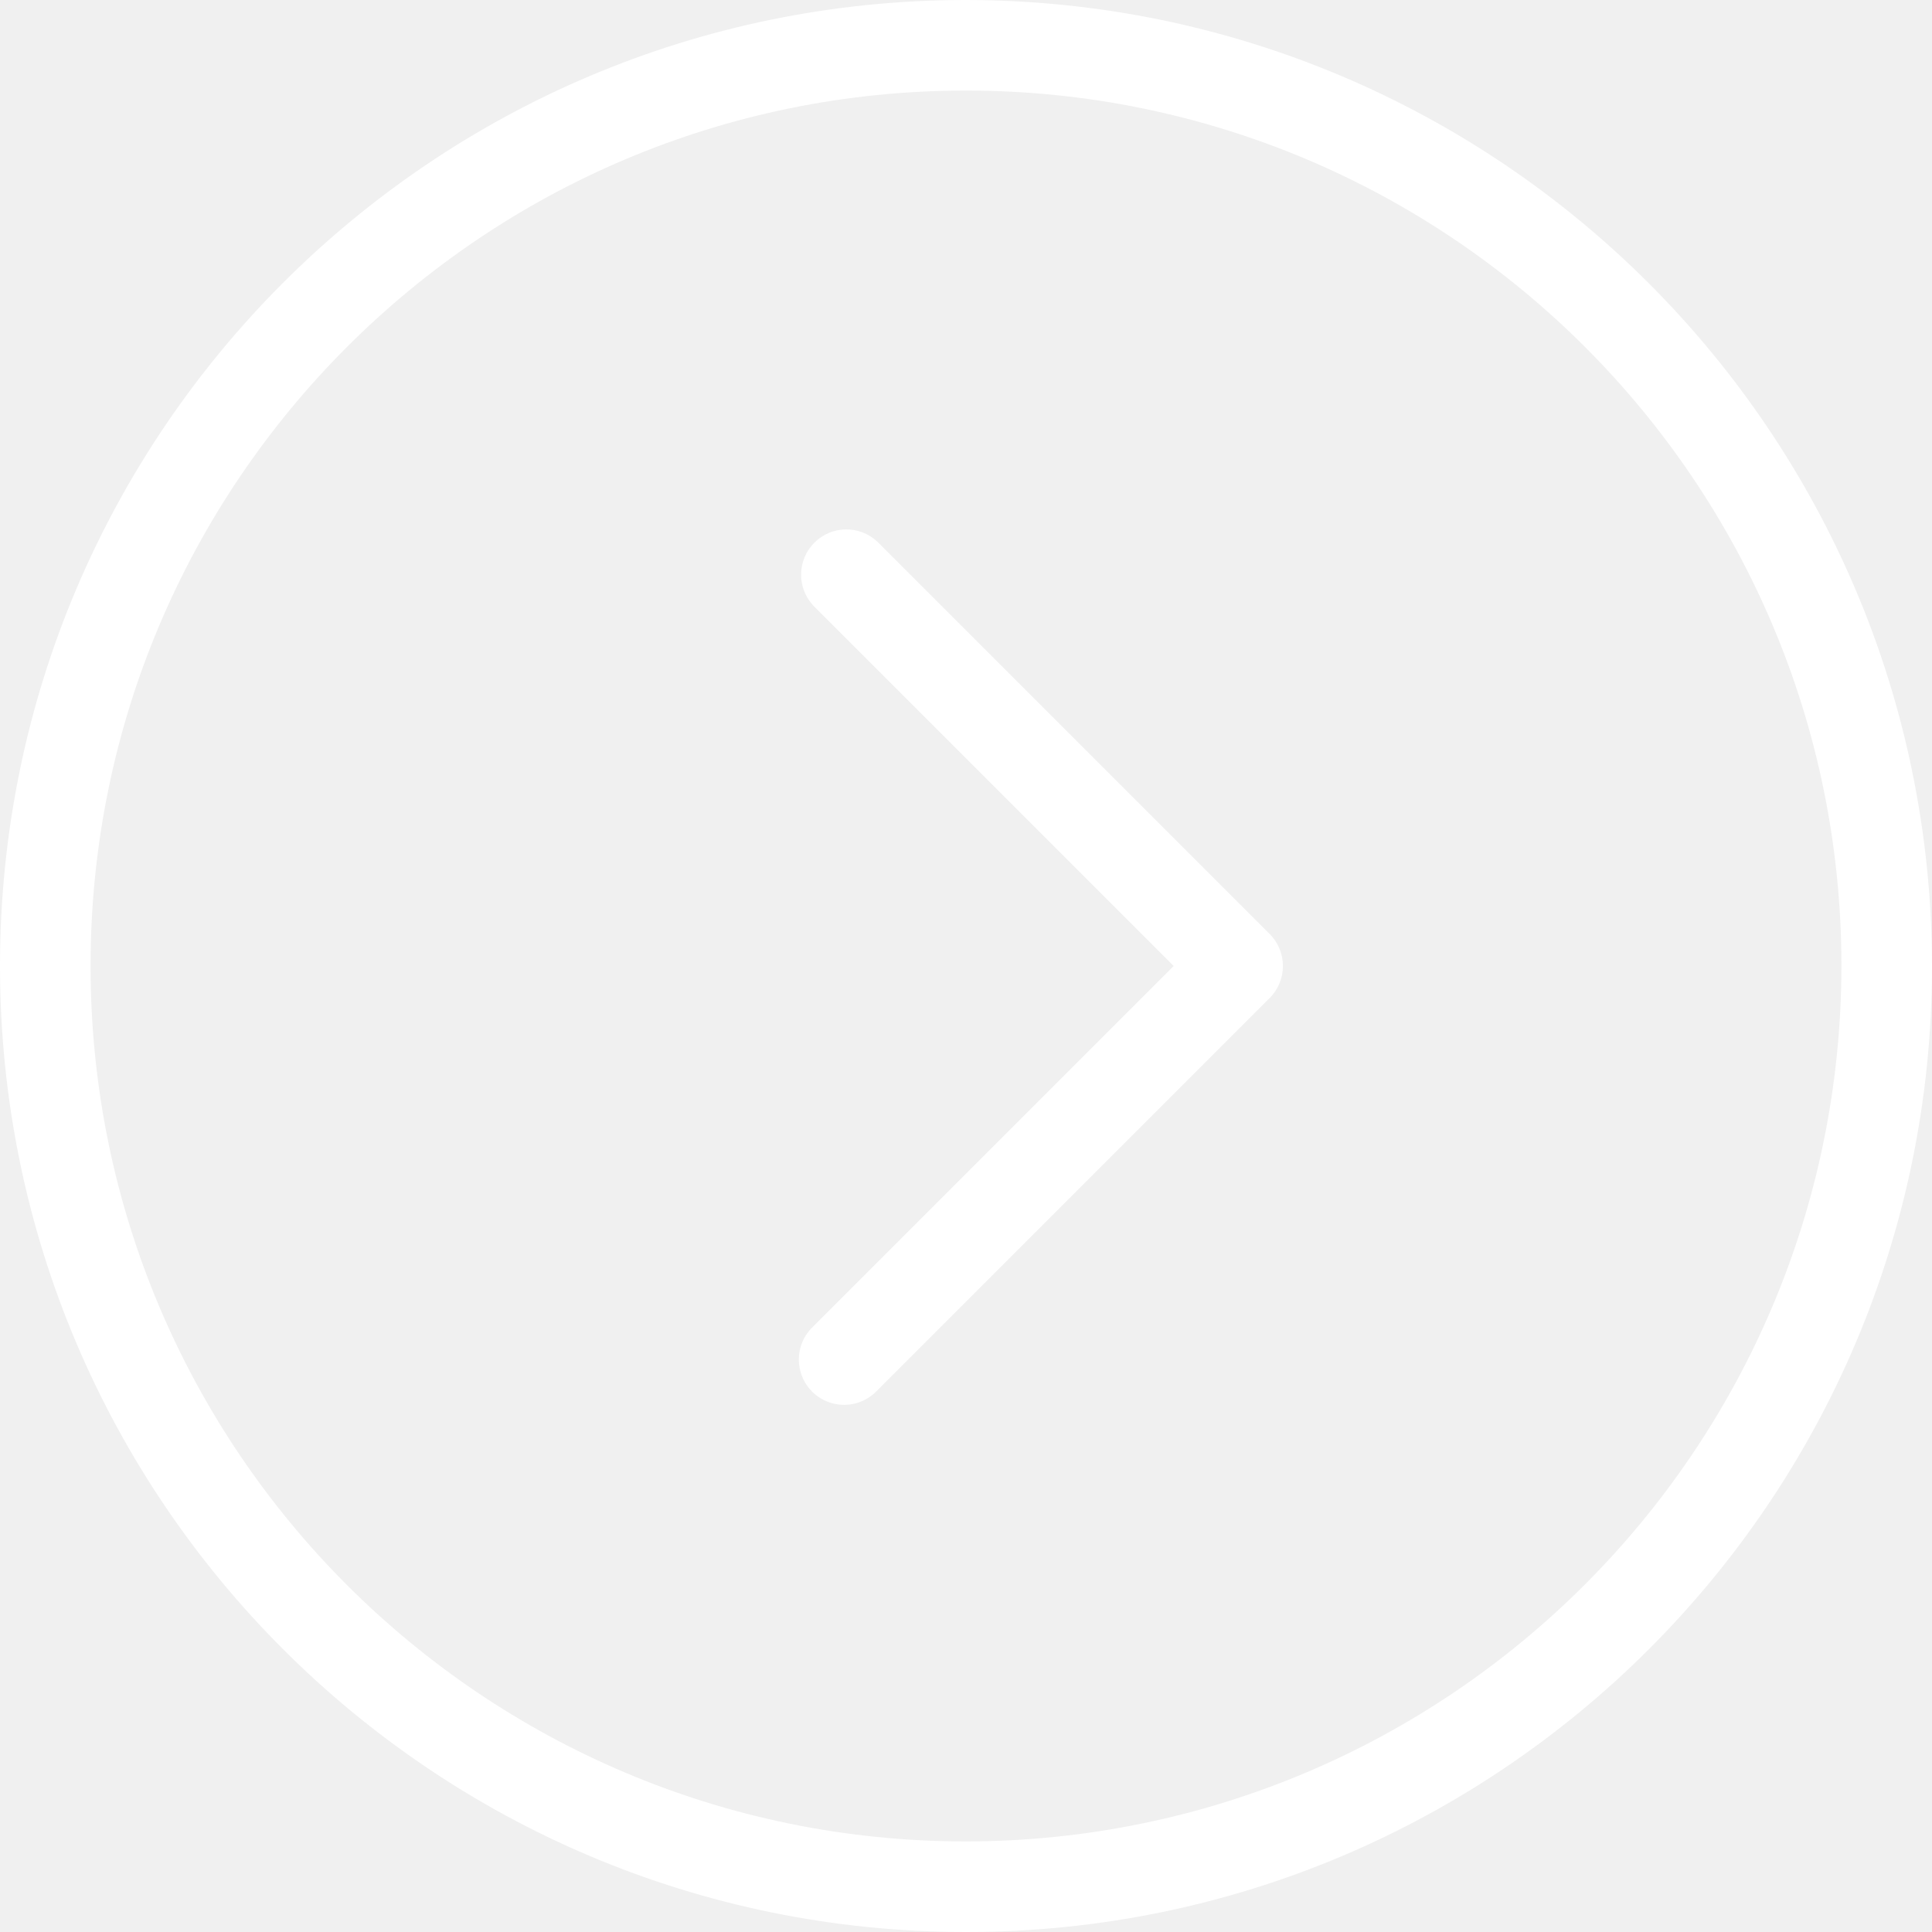
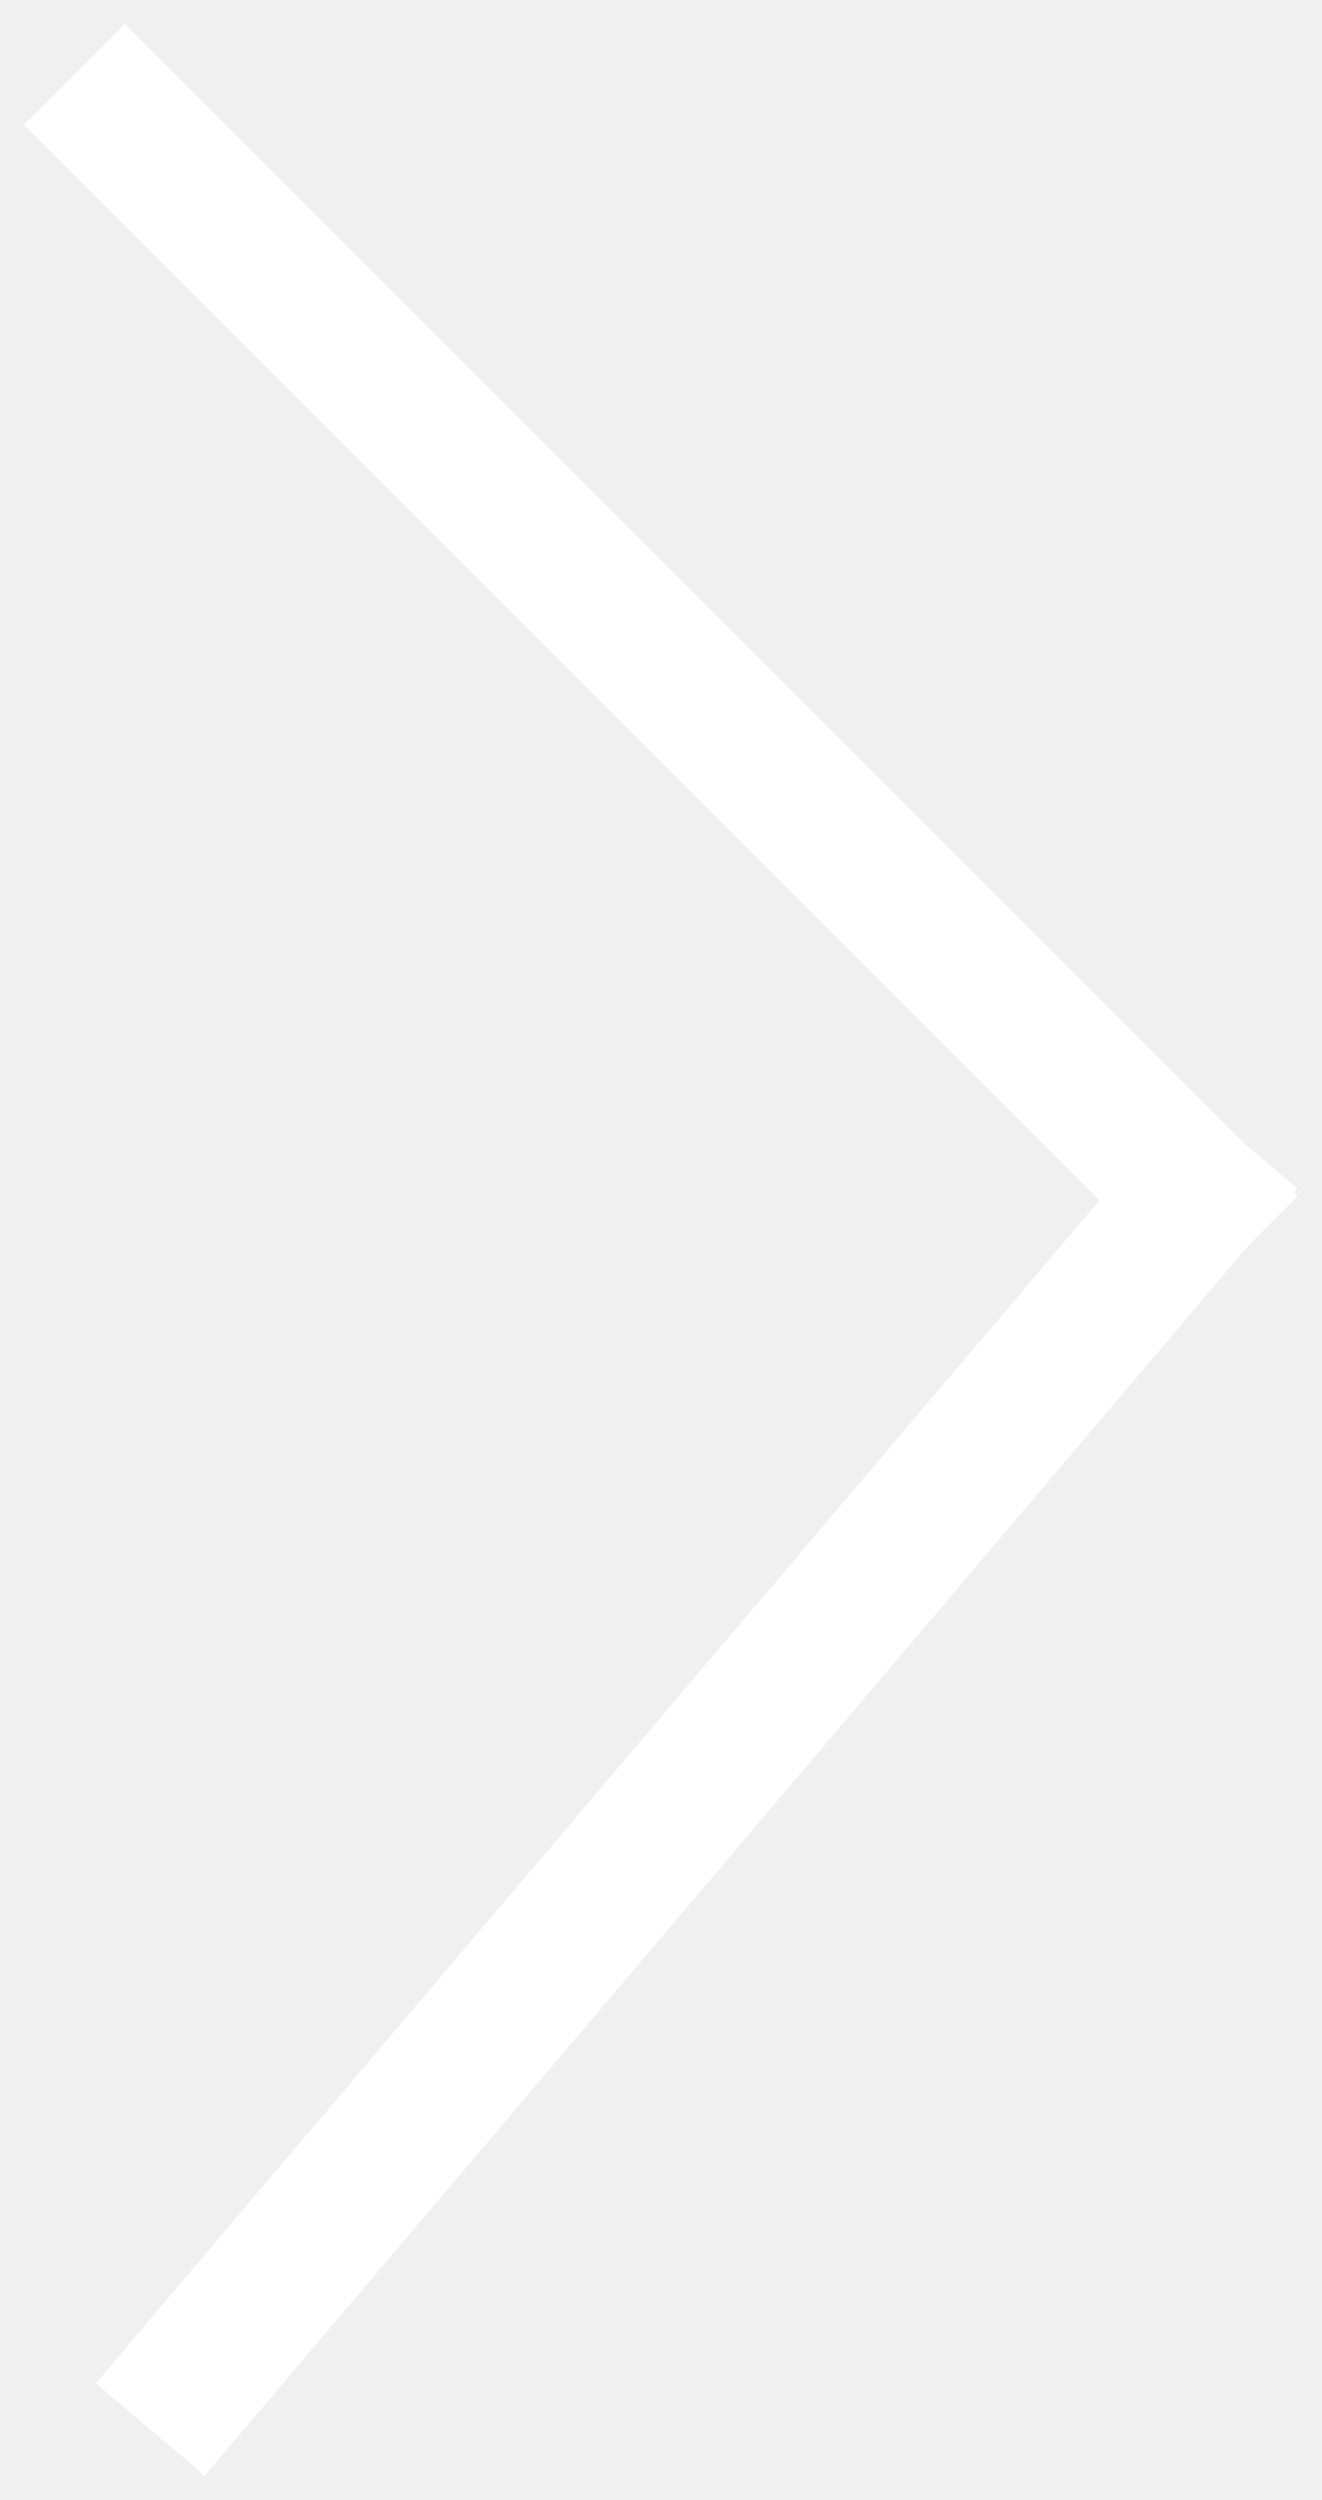
- <svg xmlns="http://www.w3.org/2000/svg" data-name="Livello 1" id="Livello_1" viewBox="0 0 128 128">
-   <path fill="#ffffff" d="M64,0a64,64,0,1,0,64,64A64.07,64.07,0,0,0,64,0Zm0,122a58,58,0,1,1,58-58A58.07,58.07,0,0,1,64,122Z" />
-   <path fill="#ffffff" d="M58.12,35.88a3,3,0,0,0-4.24,4.24L77.76,64,53.88,87.88a3,3,0,1,0,4.24,4.24l26-26a3,3,0,0,0,0-4.24Z" />
+ <svg xmlns="http://www.w3.org/2000/svg" width="37px" height="70px" viewBox="0 0 37 70" version="1.1">
+   <defs />
+   <g id="Home-and-Headers" stroke="none" stroke-width="1" fill="none" fill-rule="evenodd" stroke-linecap="square">
+     <g id="Artboard" transform="translate(-240, -399)" stroke="#FFFFFF" stroke-width="4">
+       <g id="arrow_right" transform="translate(258.5, 434) scale(-1, 1) translate(-258.5, -434) translate(243, 402)">
+         <path d="M0.5,30.5 L30.5,0.5" id="Line" />
+         <path d="M0.5,30.5 L28.5,63.5" id="Line" />
+       </g>
+     </g>
+   </g>
</svg>
